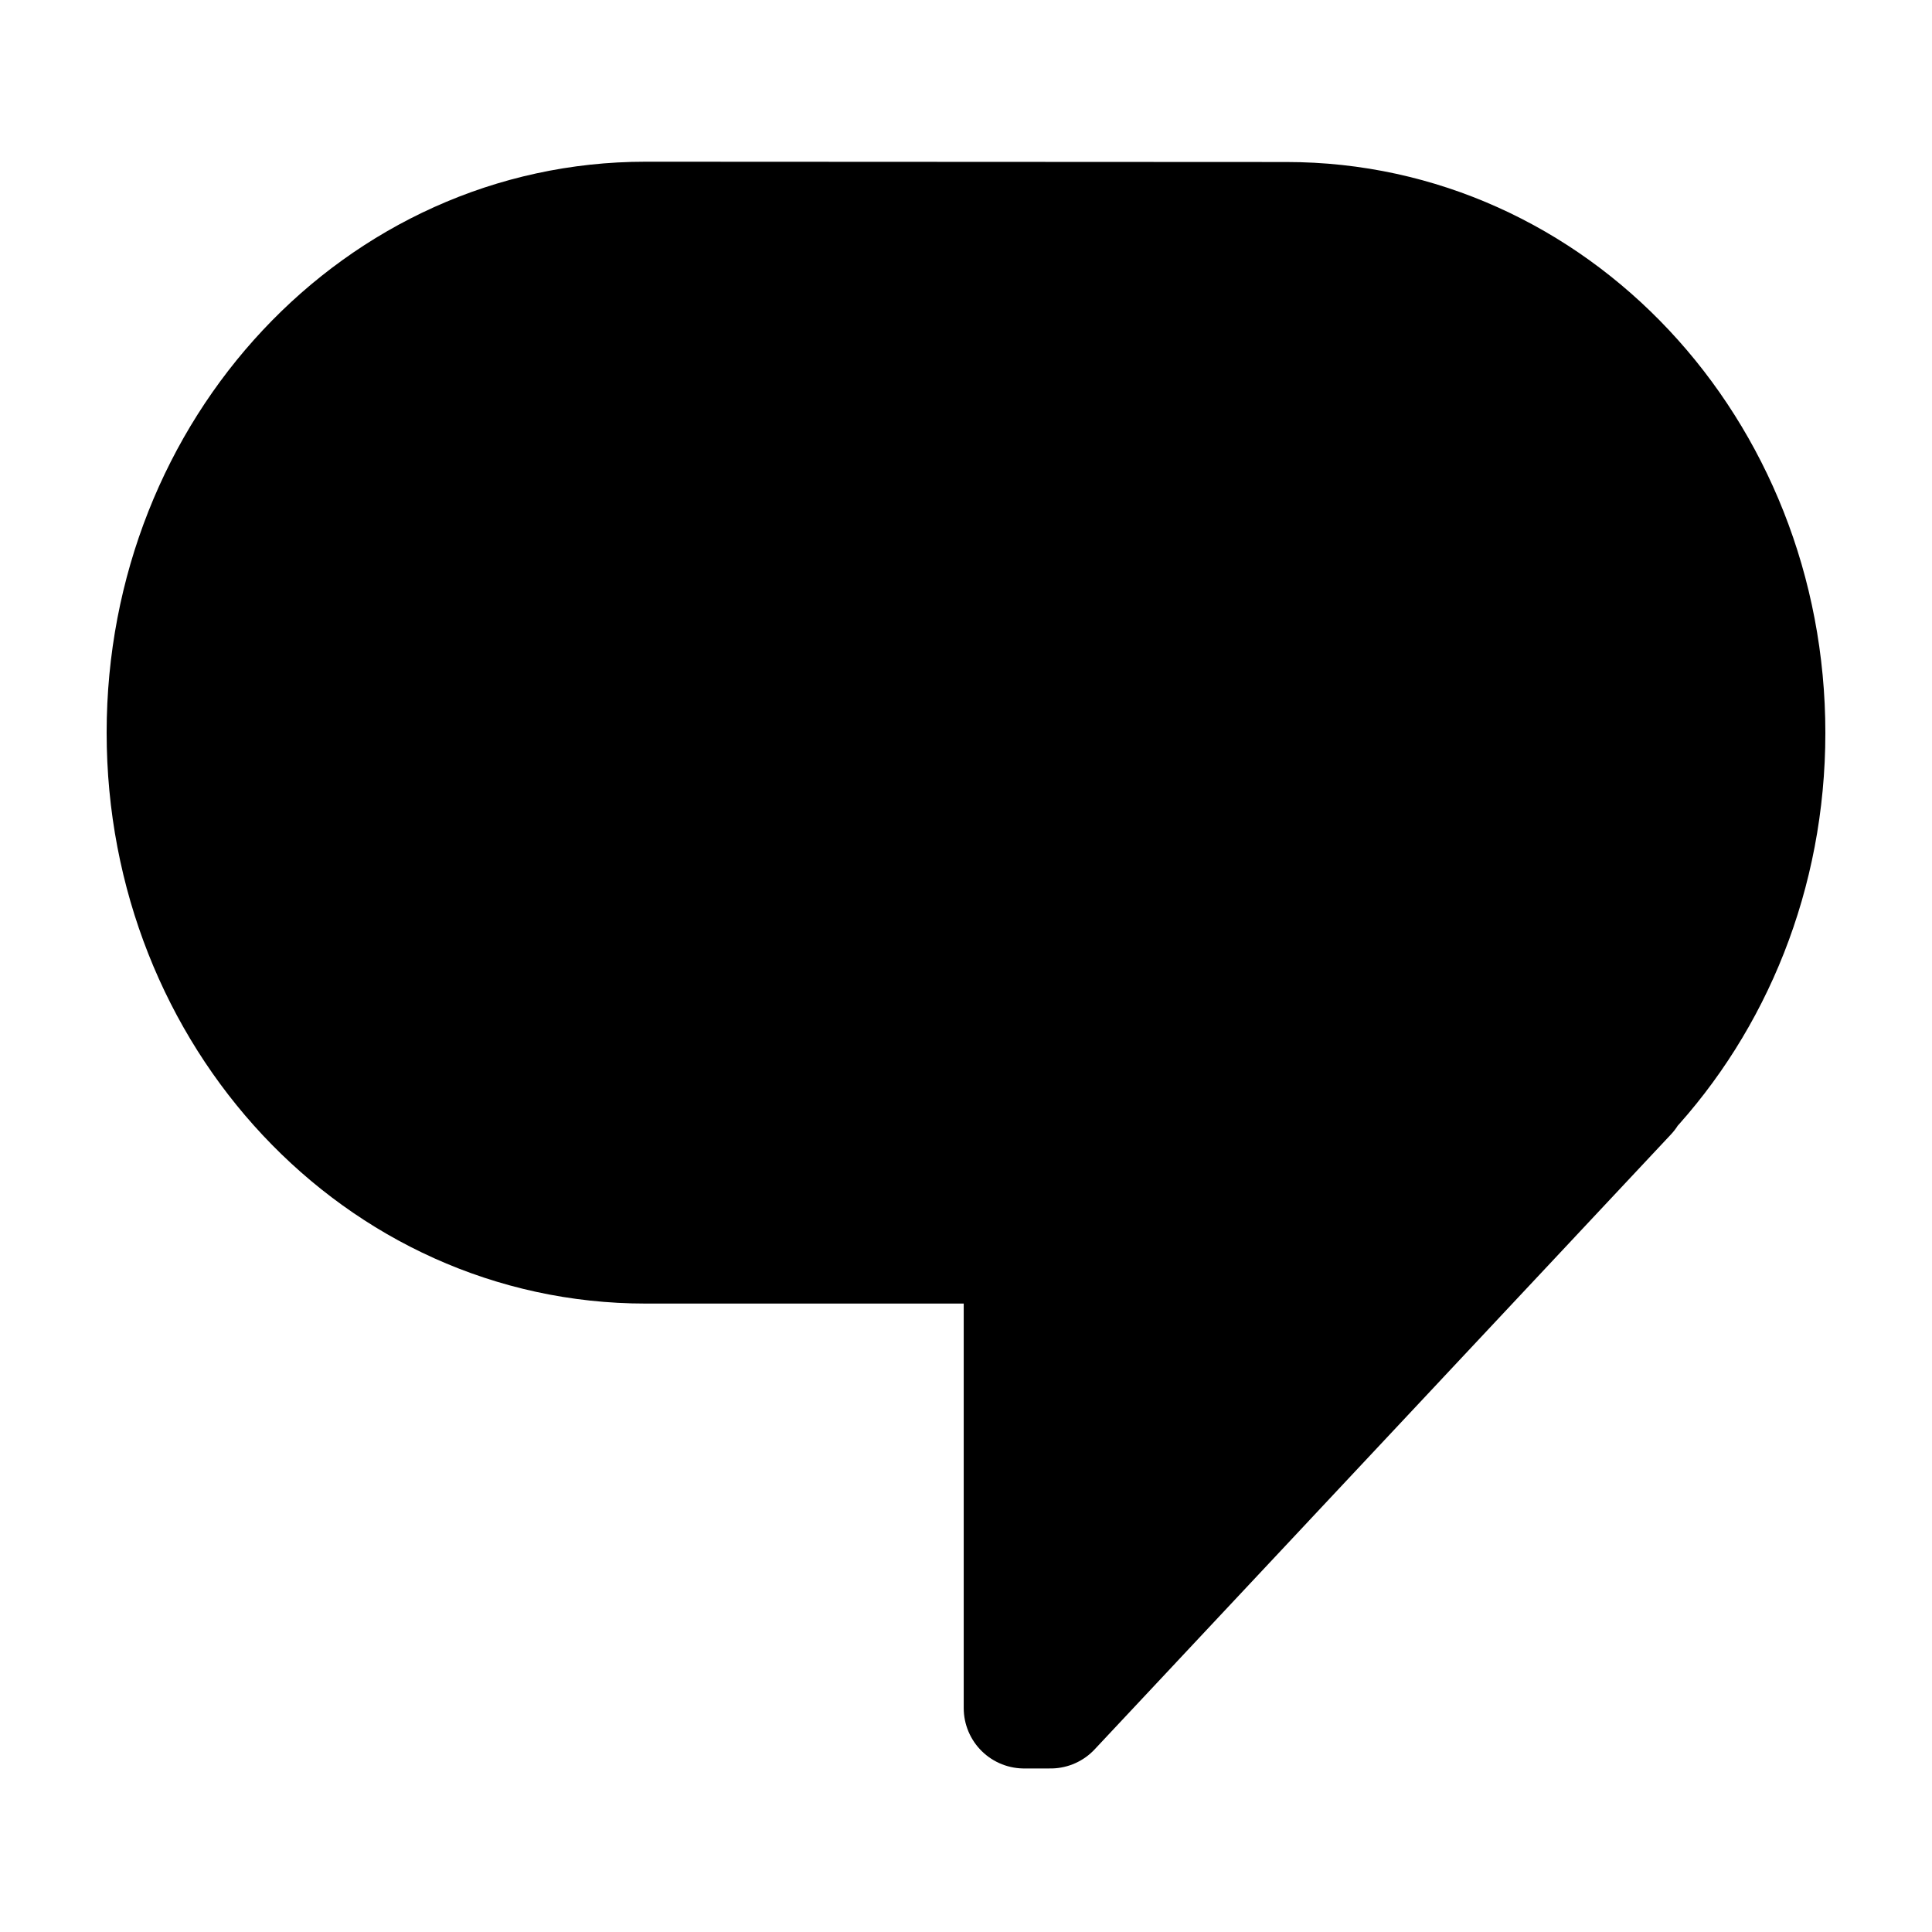
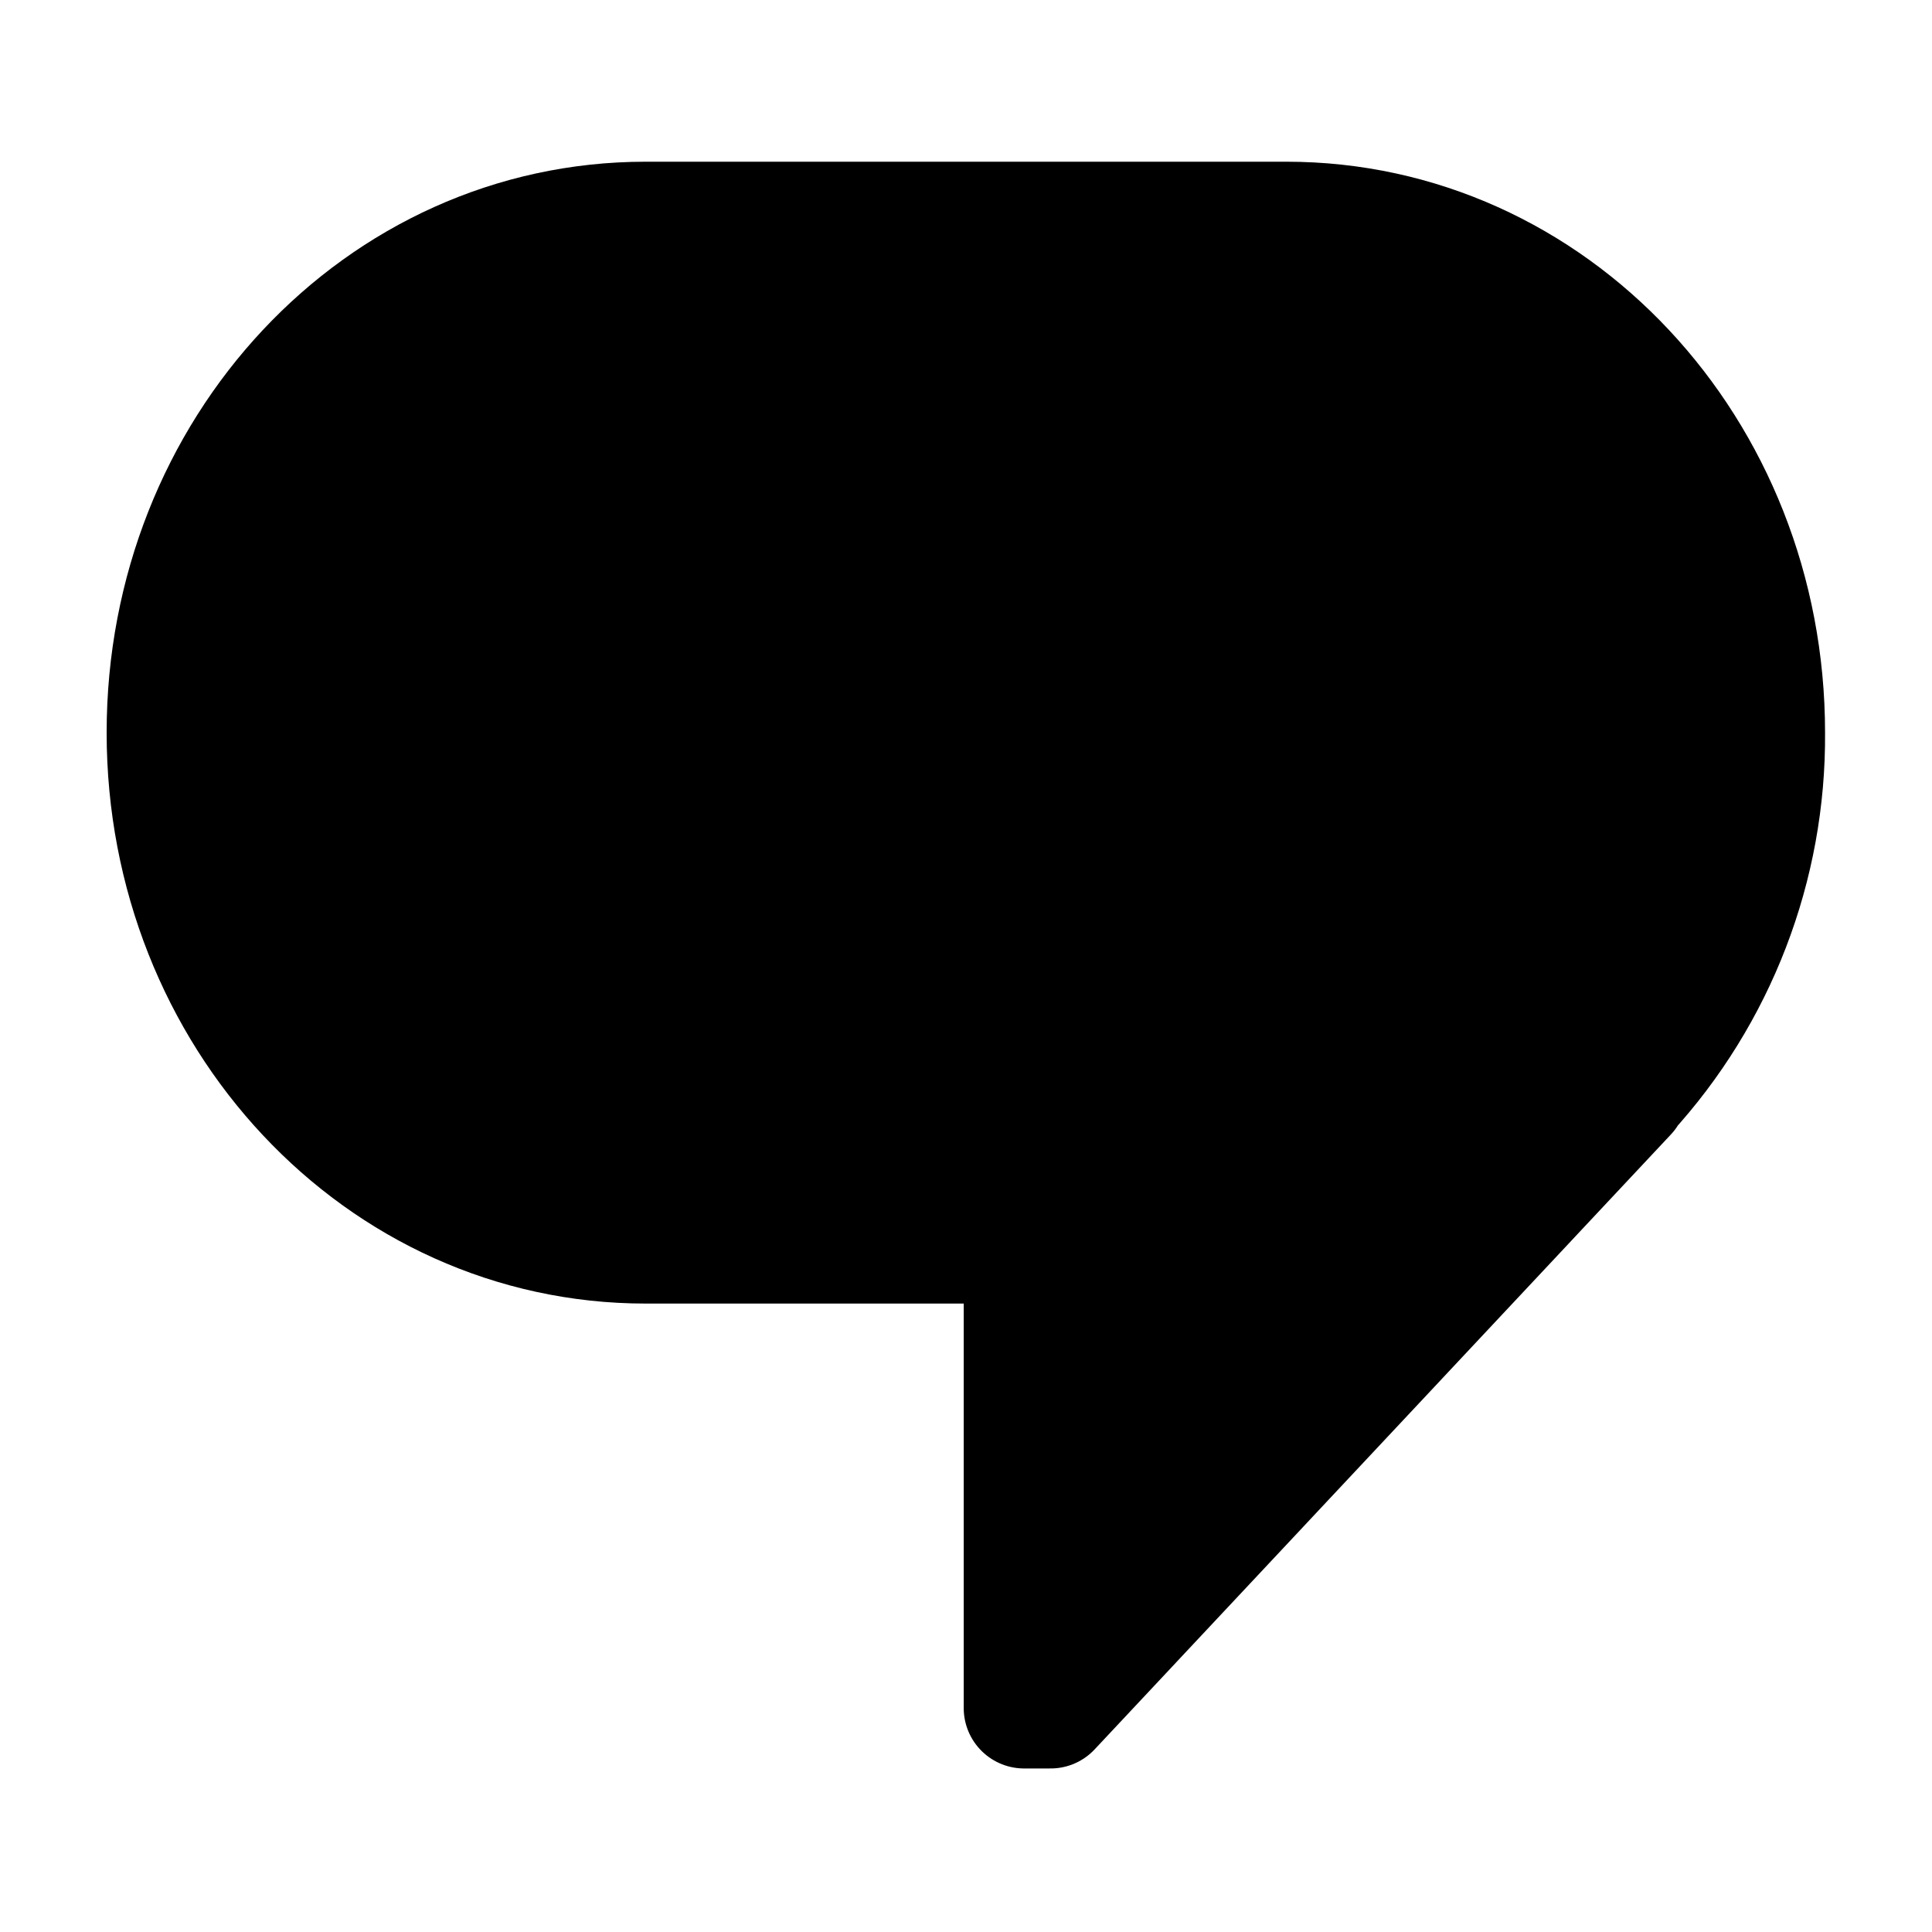
<svg xmlns="http://www.w3.org/2000/svg" width="24" height="24" viewBox="0 0 6.35 6.35">
-   <path d="M2.122.73C1.251.73.549 1.479.549 2.408s.701 1.678 1.573 1.678h1.244v1.528h.087l1.894-2.021-.002-.002c.282-.303.456-.72.456-1.182 0-.929-.701-1.678-1.573-1.678z" stroke="#000" stroke-linecap="round" stroke-linejoin="round" stroke-width=".397" />
+   <path d="M2.122.73C1.25.73.549 1.479.549 2.408s.702 1.678 1.573 1.678h1.244v1.528h.087l1.894-2.021-.002-.002A1.73 1.73 0 0 0 5.8 2.408C5.8 1.478 5.099.73 4.228.73z" stroke="#000" stroke-linecap="round" stroke-linejoin="round" stroke-width=".397" />
</svg>
